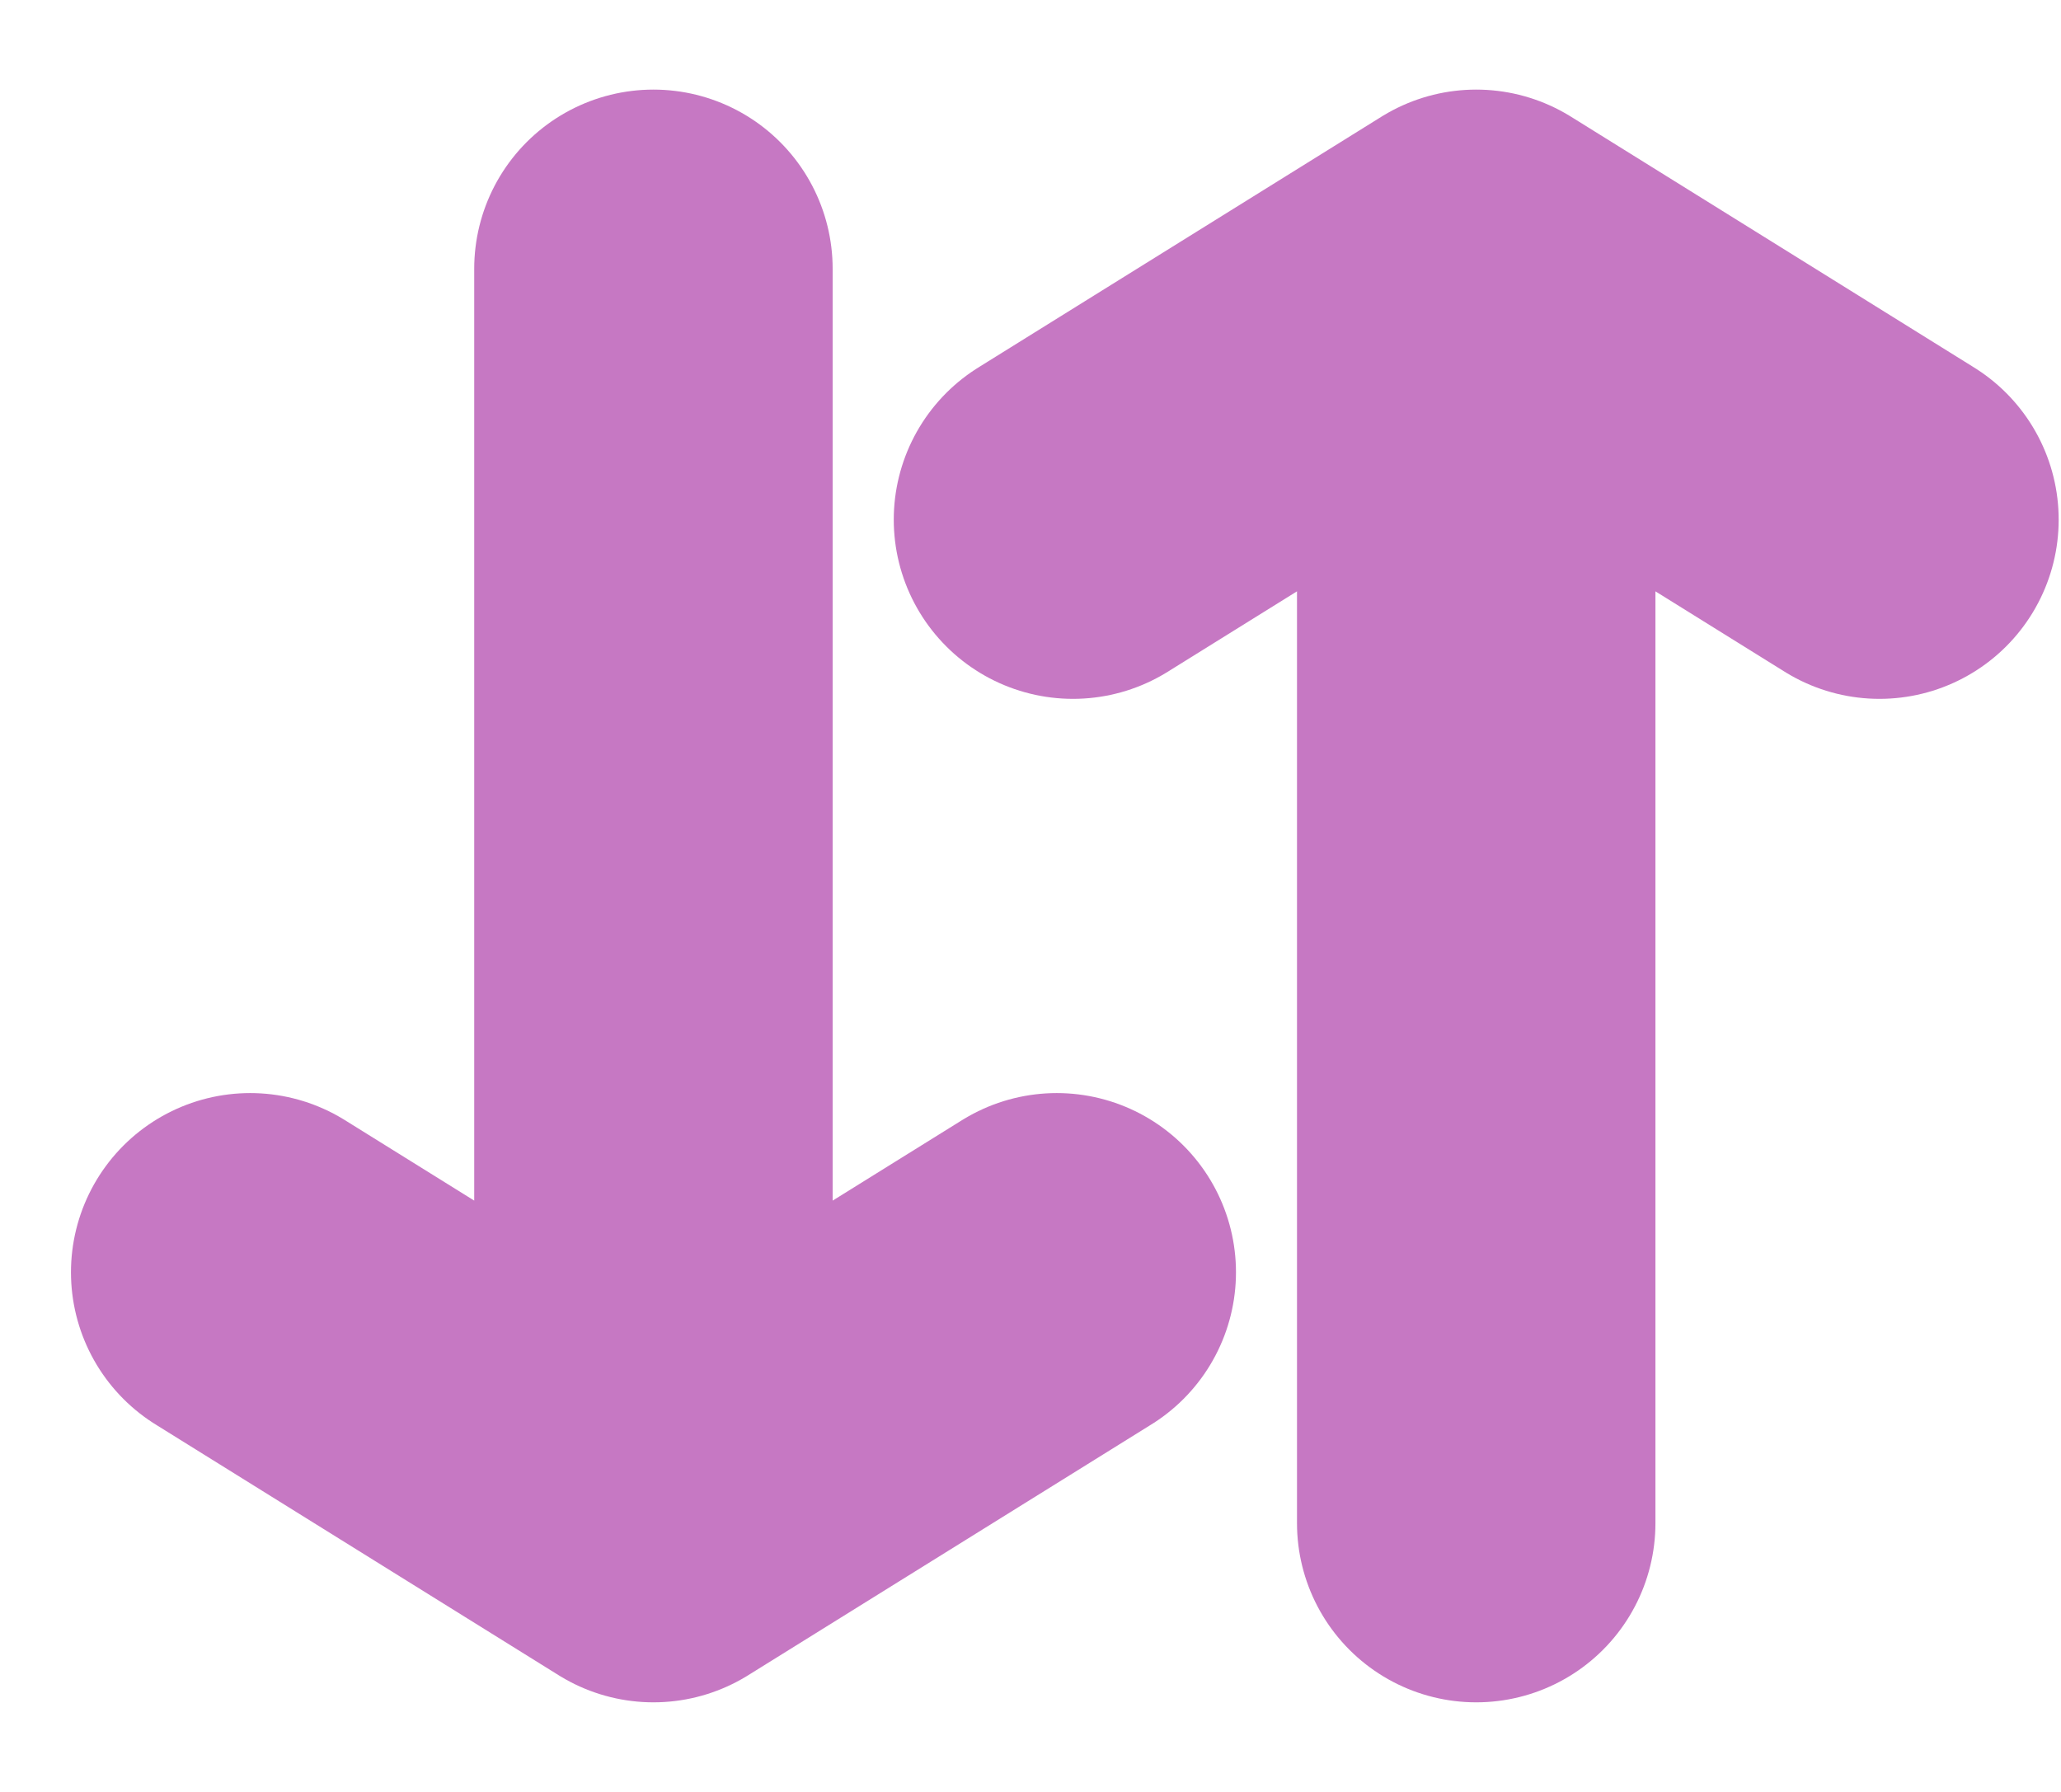
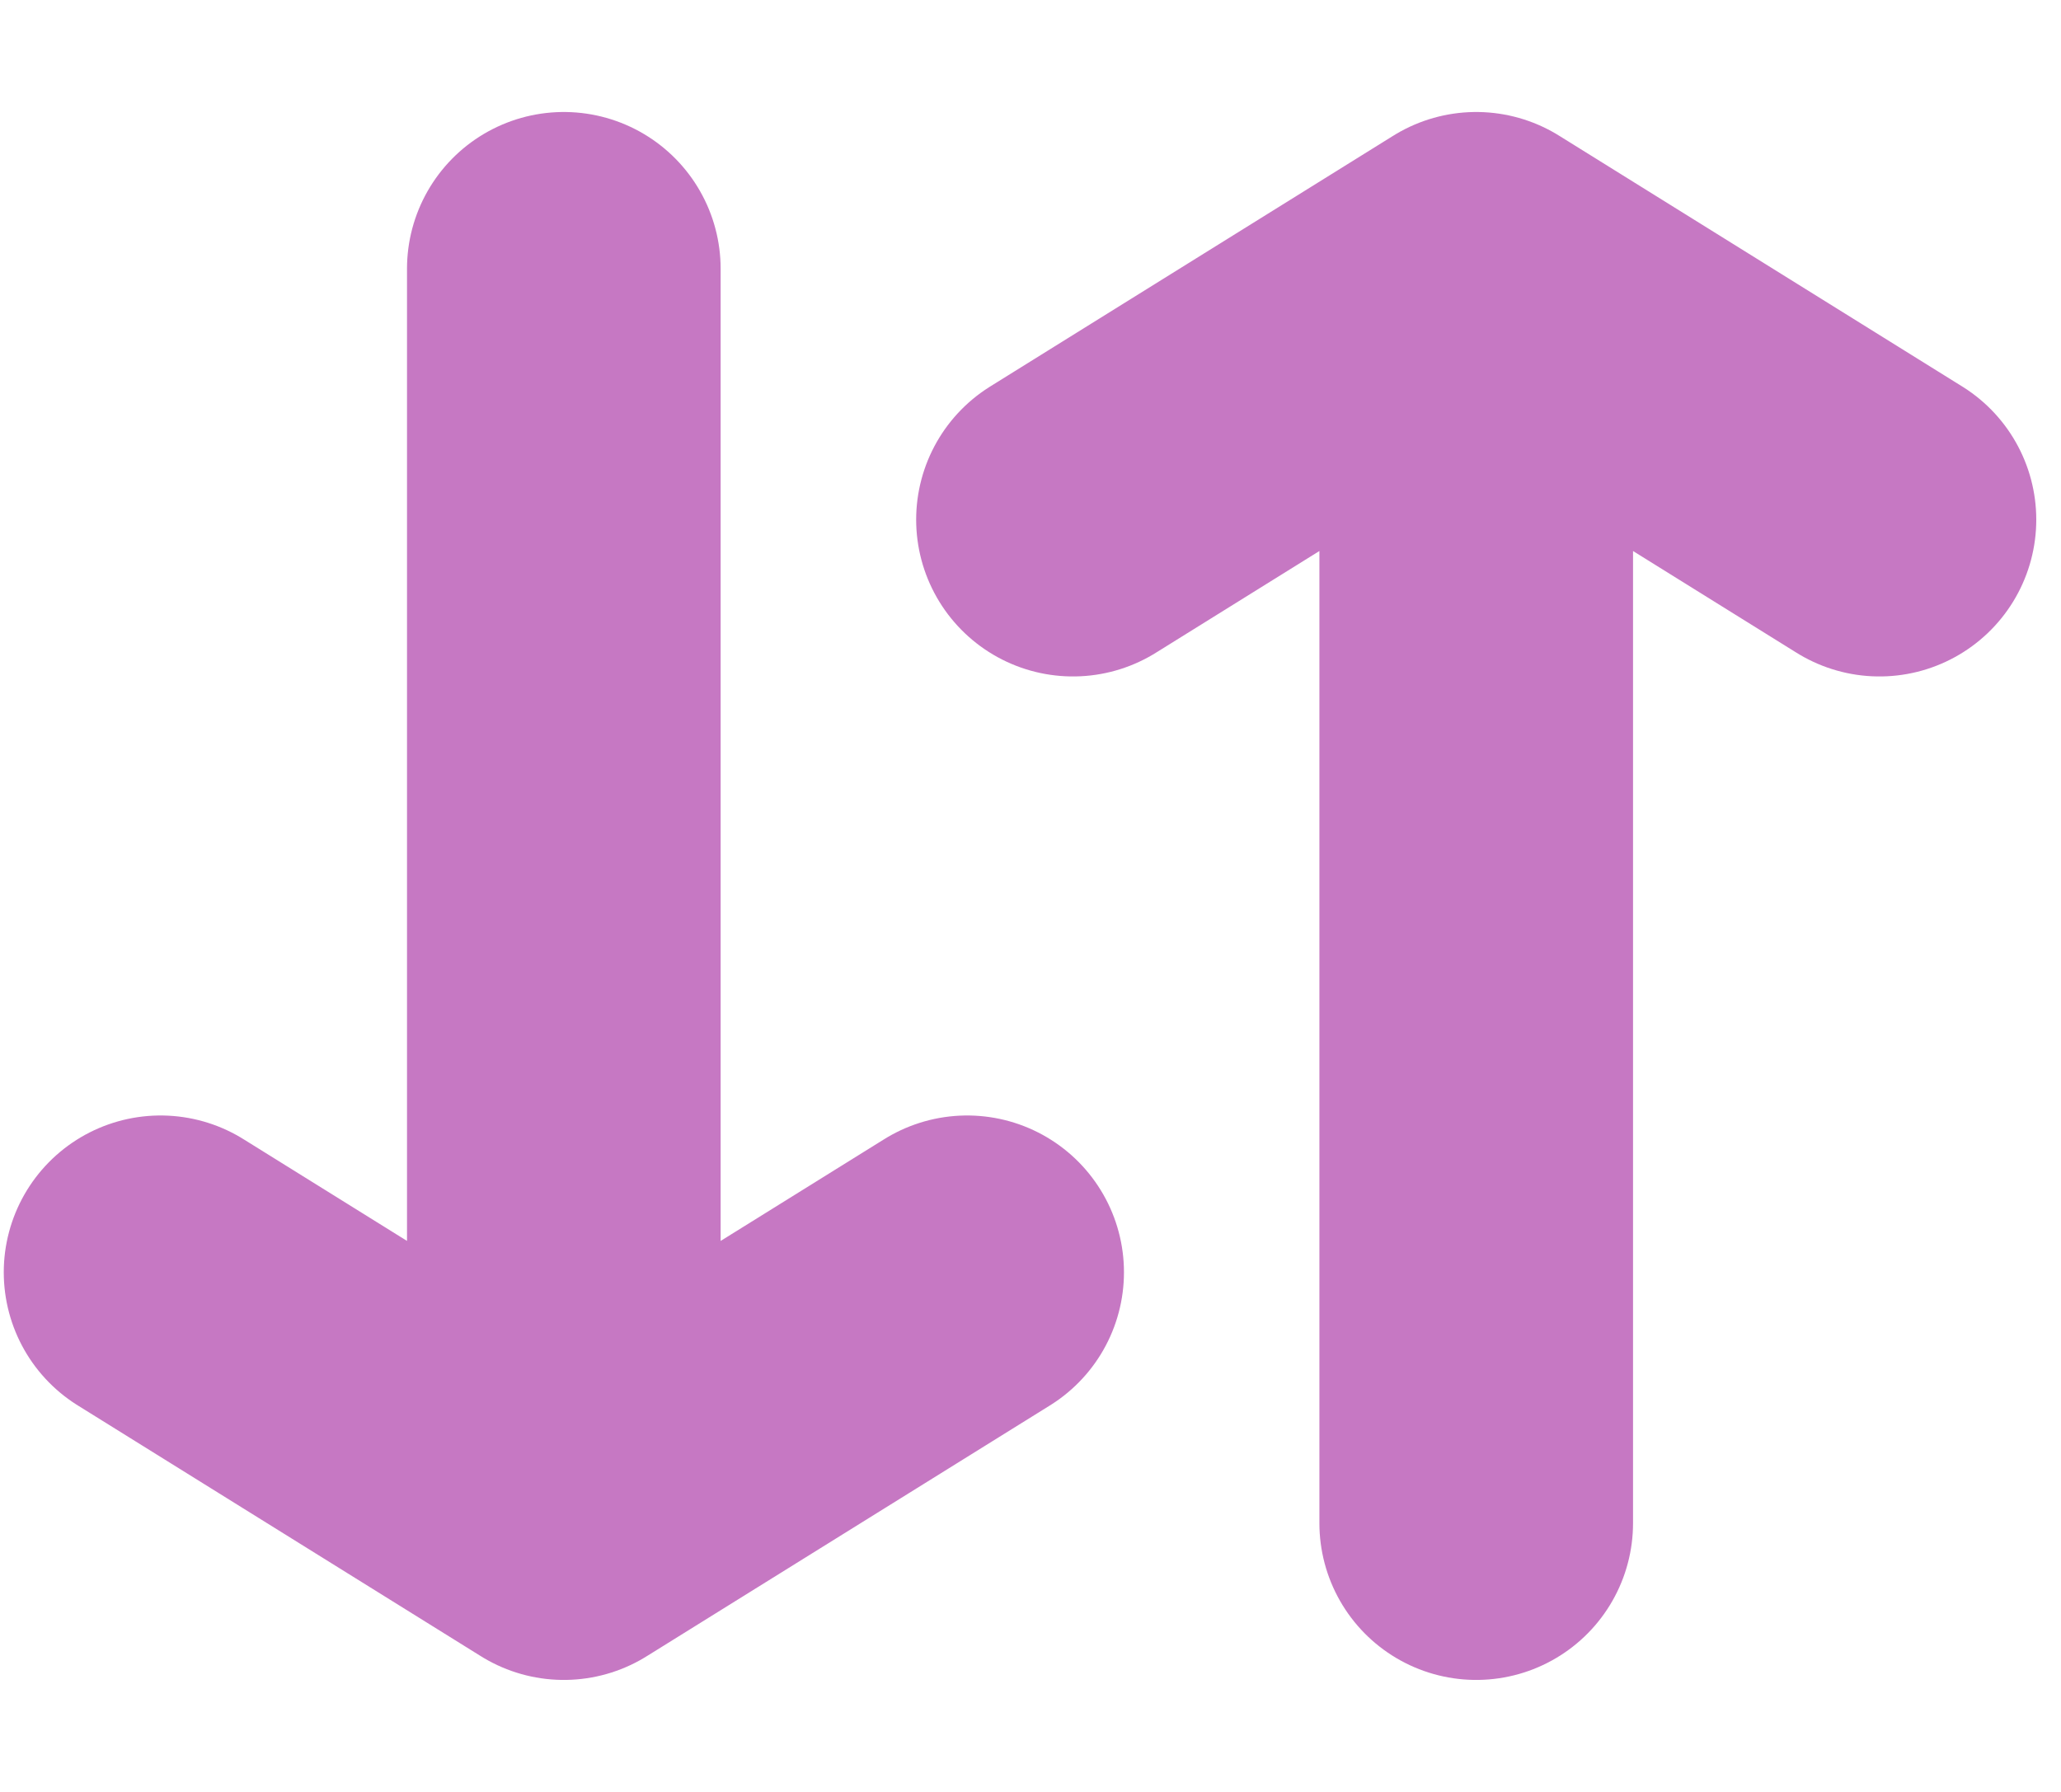
<svg xmlns="http://www.w3.org/2000/svg" width="23" height="20" viewBox="0 0 23 20" fill="none">
-   <path d="M16.474 17V3M16.474 3L11.974 5.8M16.474 3L20.974 5.8" stroke="#C678C3" stroke-width="4" stroke-linecap="round" />
-   <path d="M7.292 3V17M7.292 17L11.793 14.2M7.292 17L2.792 14.2" stroke="#C678C3" stroke-width="4" stroke-linecap="round" />
+   <path d="M16.474 17V3M16.474 3L11.974 5.8M16.474 3L20.974 5.8" stroke="#C678C3" stroke-width="3.5" stroke-linecap="round" />
+   <path d="M6.292 3V17M6.292 17L10.793 14.2M6.292 17L1.792 14.2" stroke="#C678C3" stroke-width="3.5" stroke-linecap="round" />
</svg>
